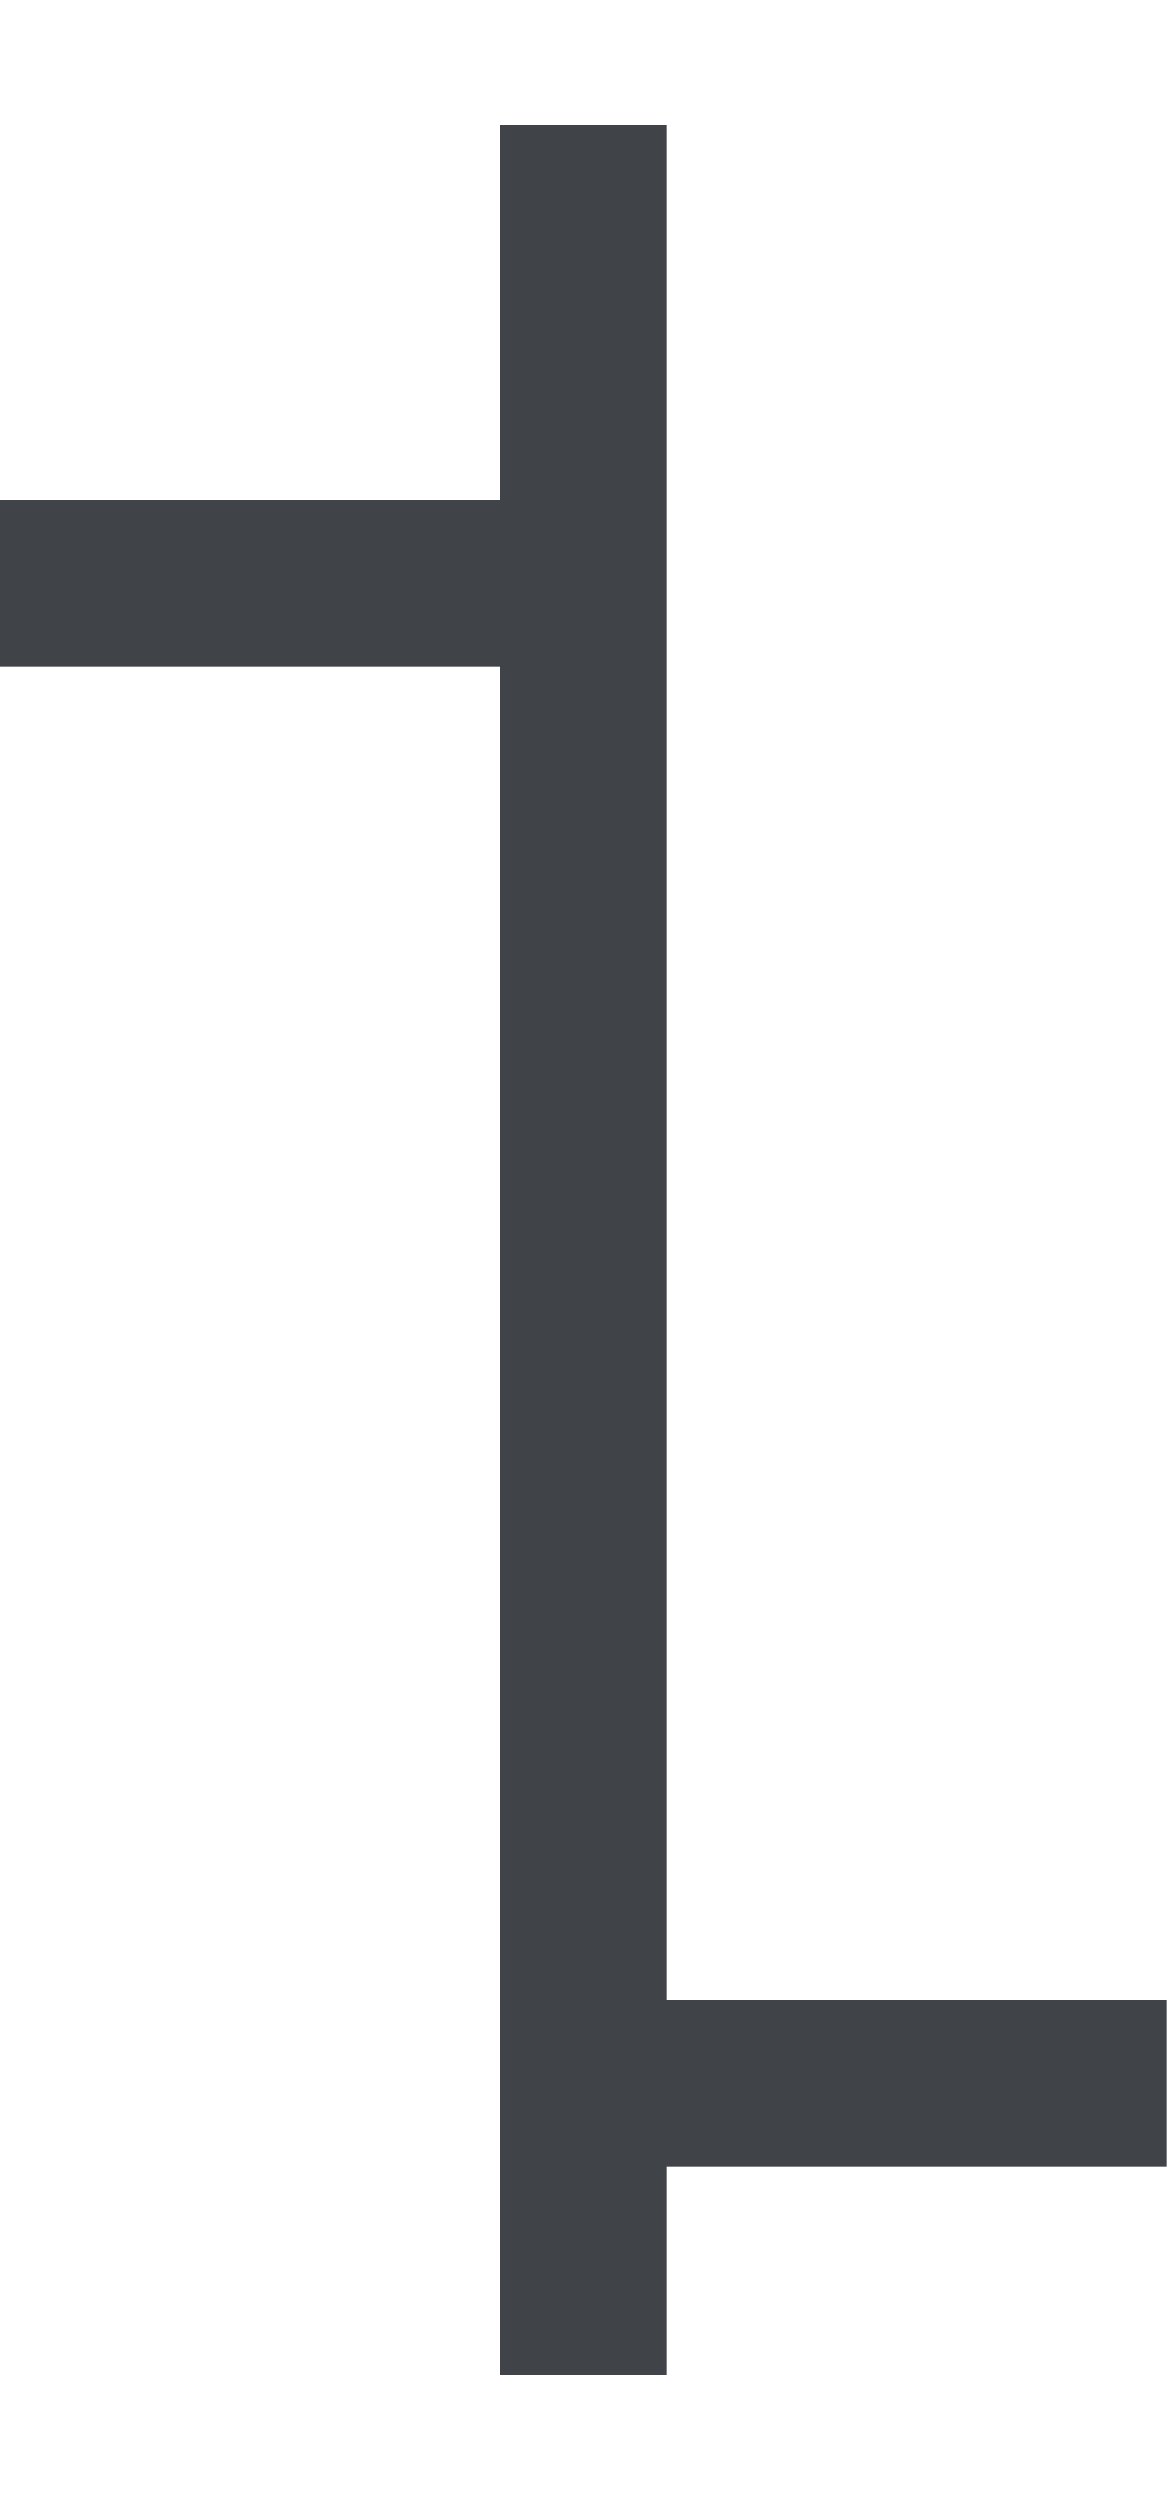
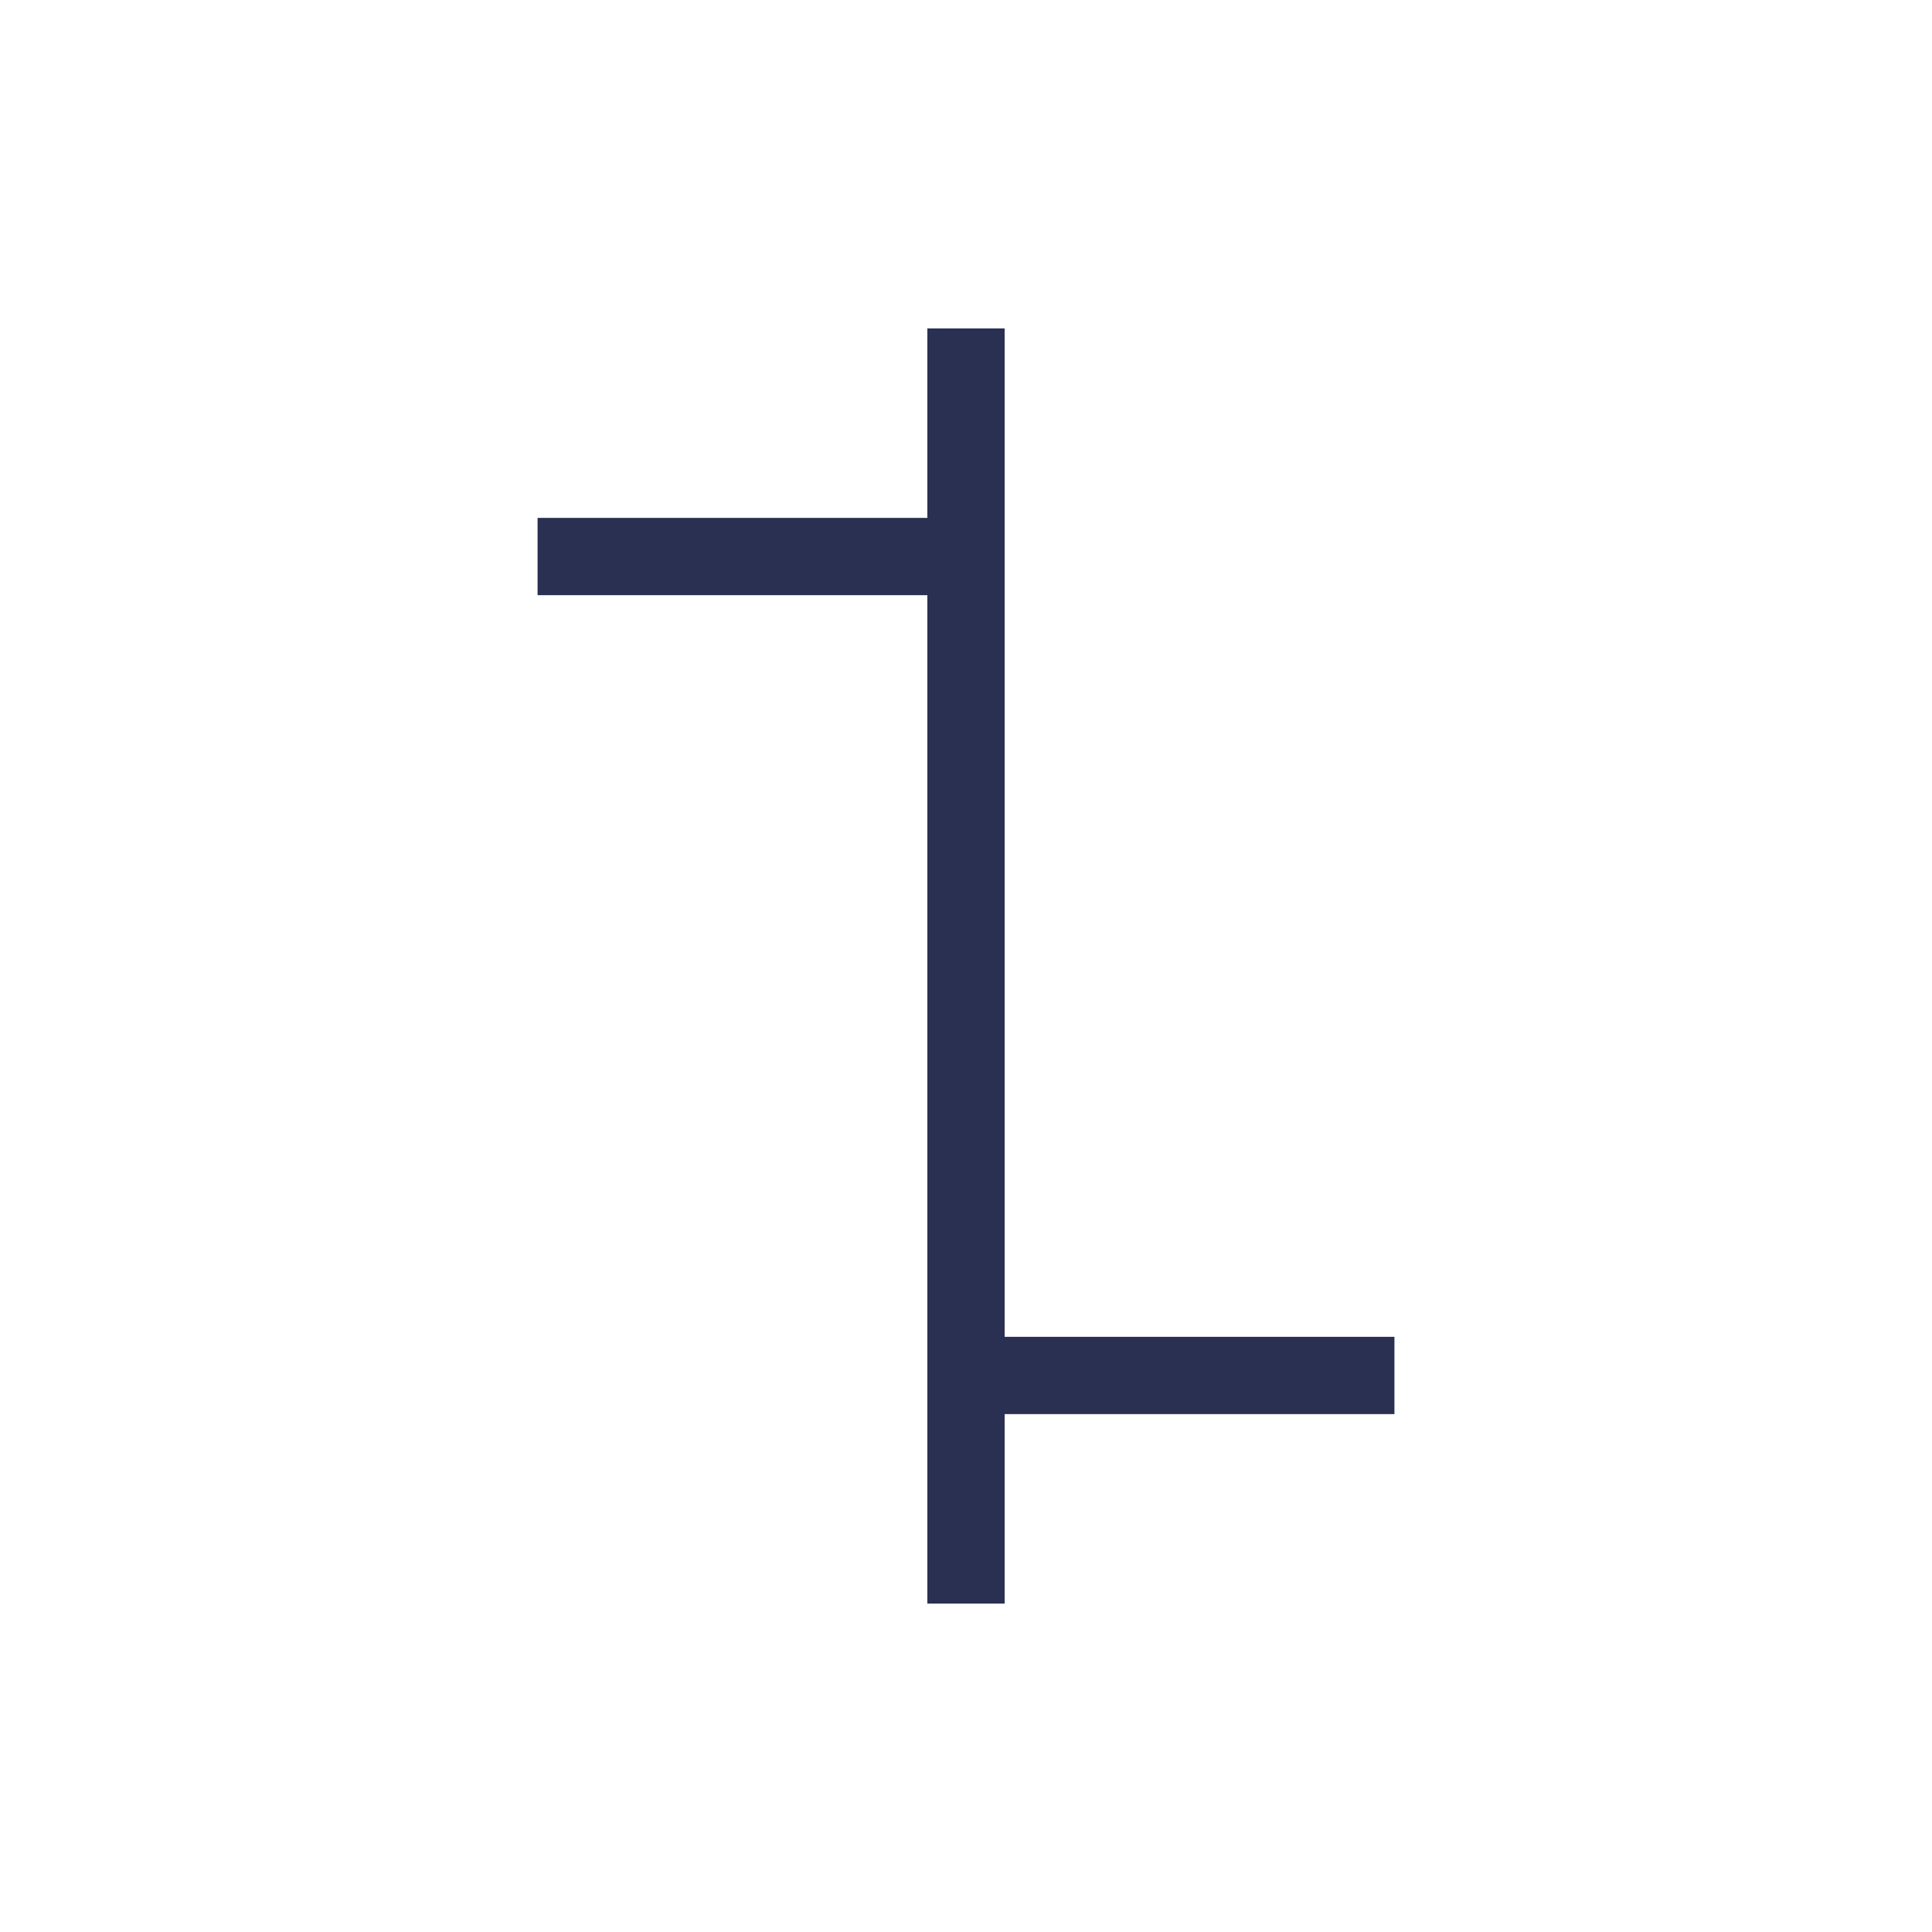
- <svg xmlns="http://www.w3.org/2000/svg" width="7" height="15" viewBox="0 0 7 15">
-   <g stroke="#404448" fill="none" fill-rule="evenodd" stroke-linecap="square">
-     <path d="M3.5 13.75V1.25M3.5 3.5h-3M6.5 12.5h-3" />
-   </g>
+ <svg xmlns="http://www.w3.org/2000/svg" id="Layer_1" data-name="Layer 1" viewBox="0 0 50 50">
+   <defs>
+     <style>.cls-1{fill:none;stroke:#2a3052;stroke-miterlimit:10;stroke-width:2px}</style>
+   </defs>
+   <path class="cls-1" d="M25 8.5v33M13.912 14.403H25M25 35.597h11.088" />
</svg>
